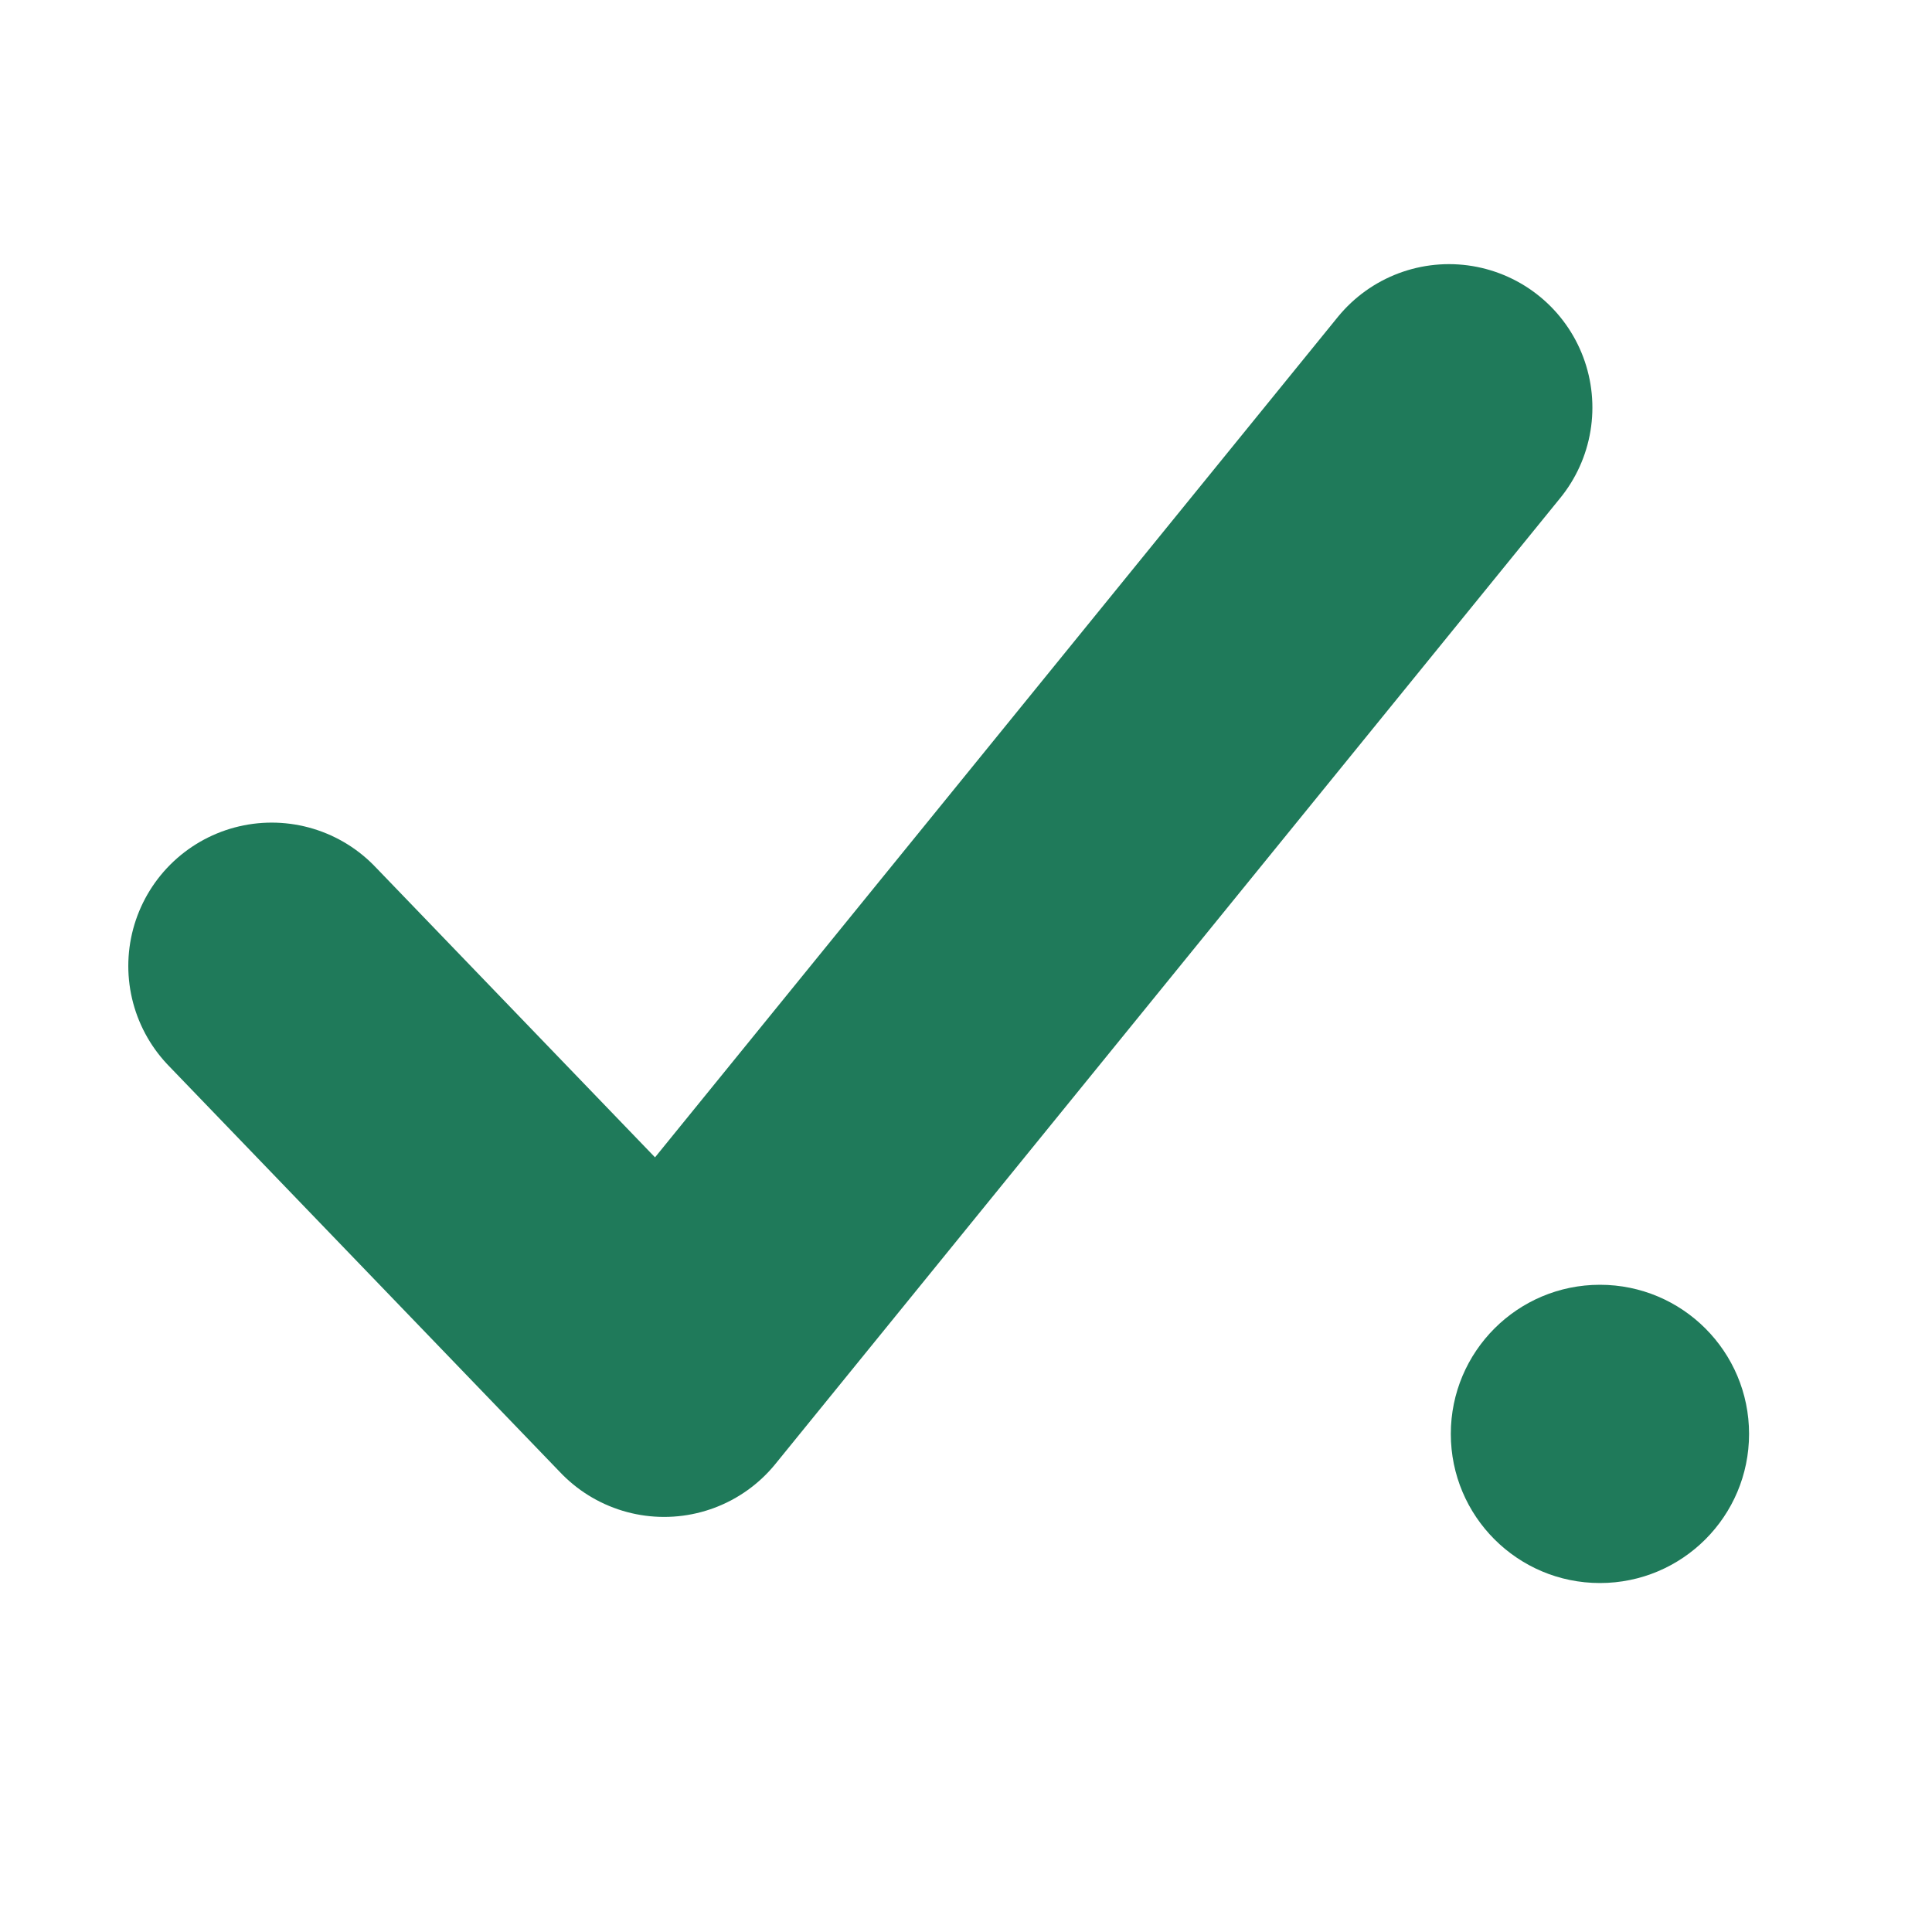
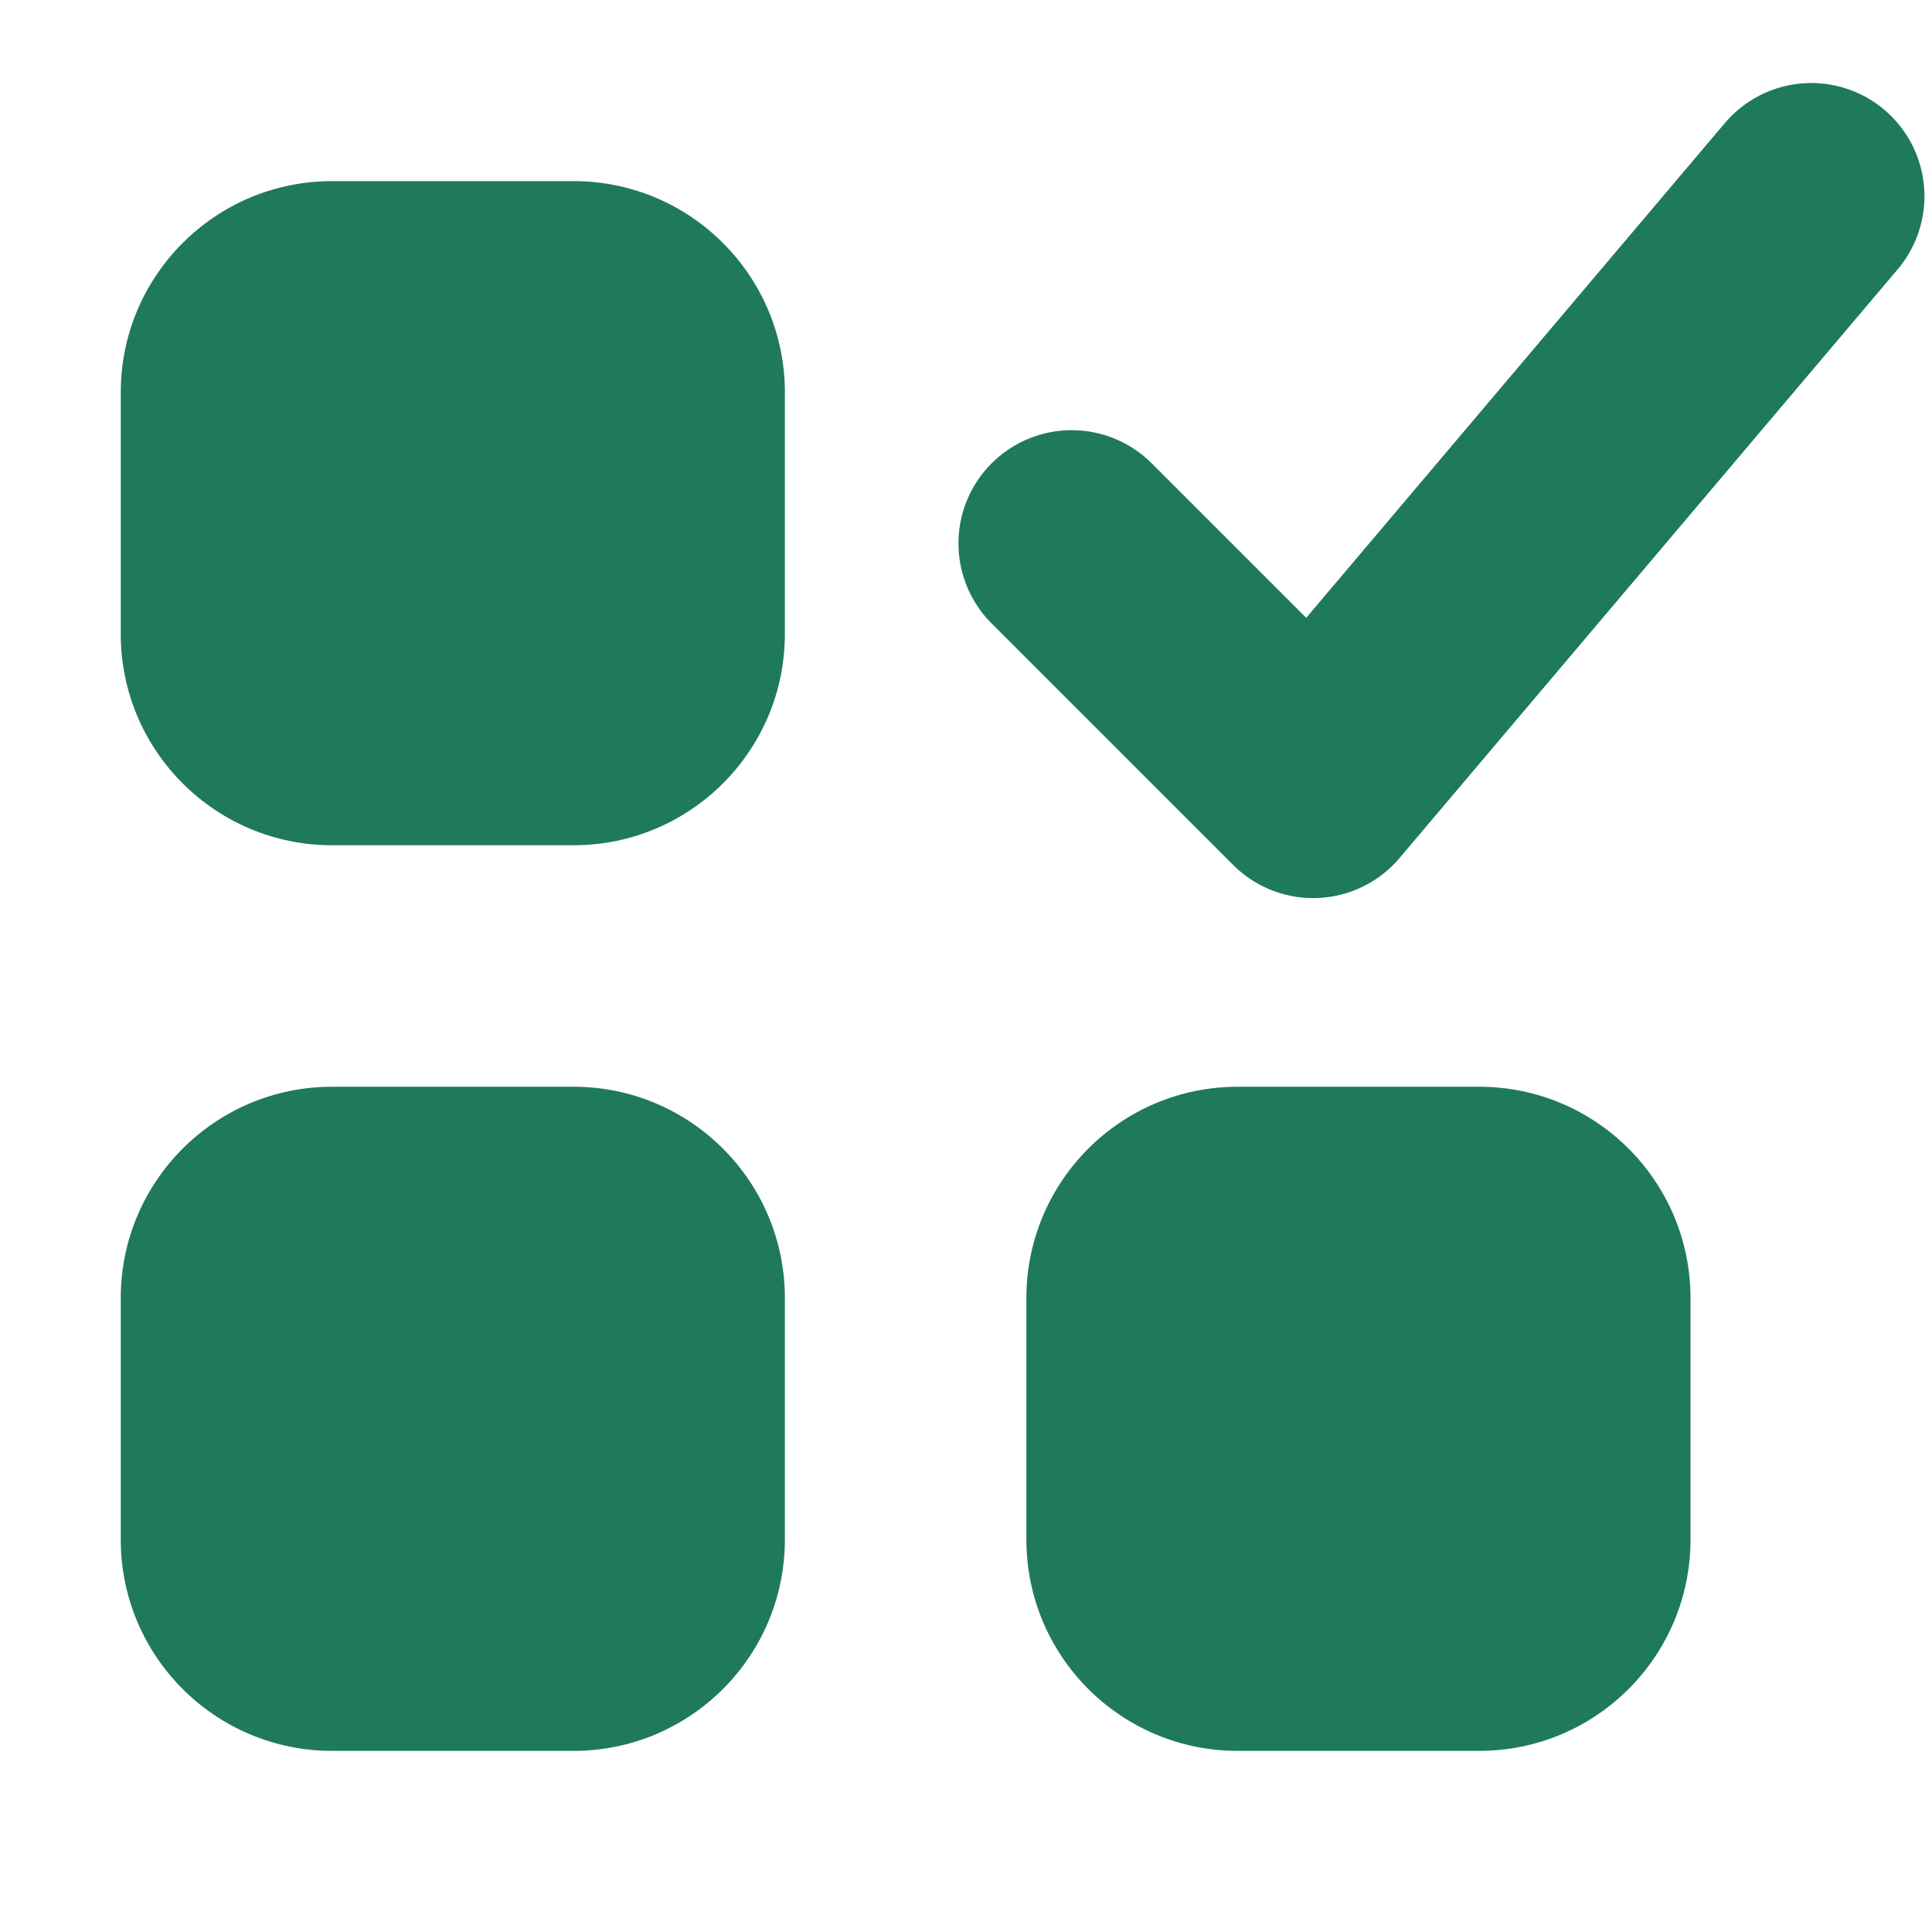
<svg xmlns="http://www.w3.org/2000/svg" viewBox="0 0 64 64" role="img" aria-label="QuicklySorted">
-   <path d="M9 32 L22 45.5 L48 13.5" stroke="#1F7A5A" stroke-width="9.5" stroke-linecap="round" stroke-linejoin="round" fill="none" />
-   <circle cx="53" cy="47.5" r="4.94" fill="#1F7A5A" />
+   <g fill="#1F7A5A">
+     <rect x="4" y="6" width="22" height="22" rx="7" />
+     <rect x="4" y="36" width="22" height="22" rx="7" />
+     <rect x="34" y="36" width="22" height="22" rx="7" />
+   </g>
+   <path d="M35.5 18 L43.5 26 L60 6.5" fill="none" stroke="#1F7A5A" stroke-width="7.5" stroke-linecap="round" stroke-linejoin="round" />
</svg>
